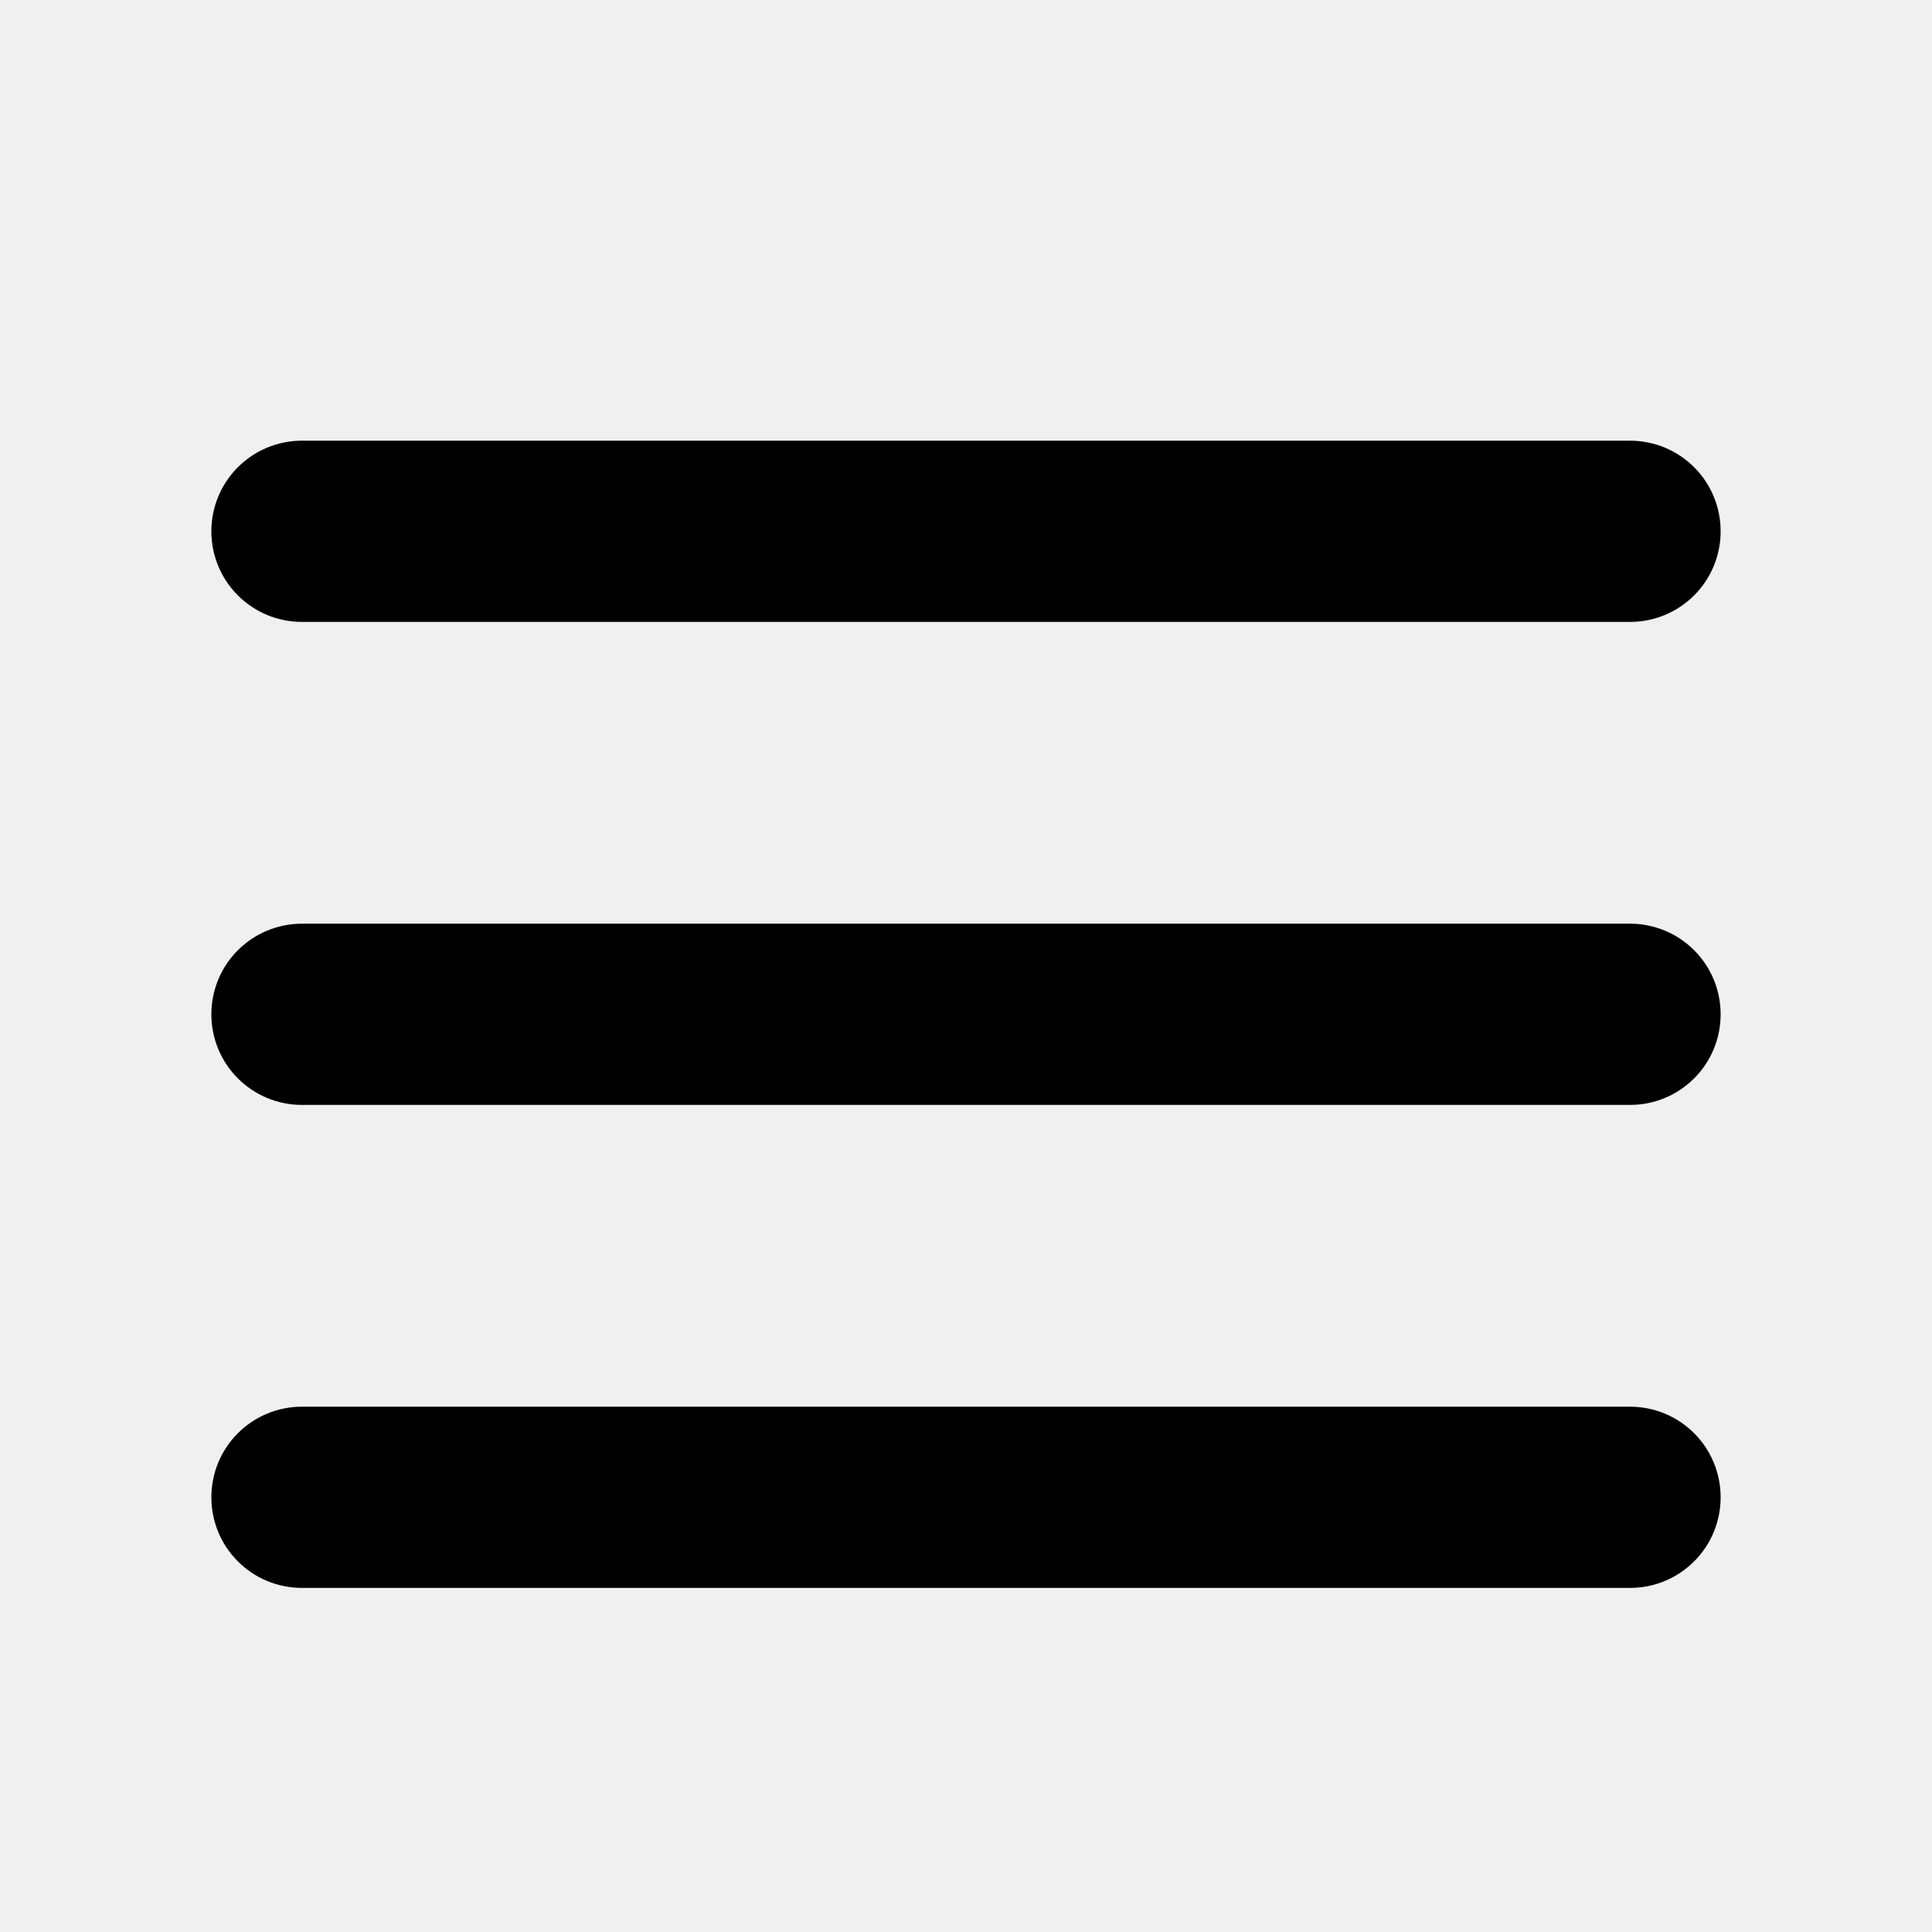
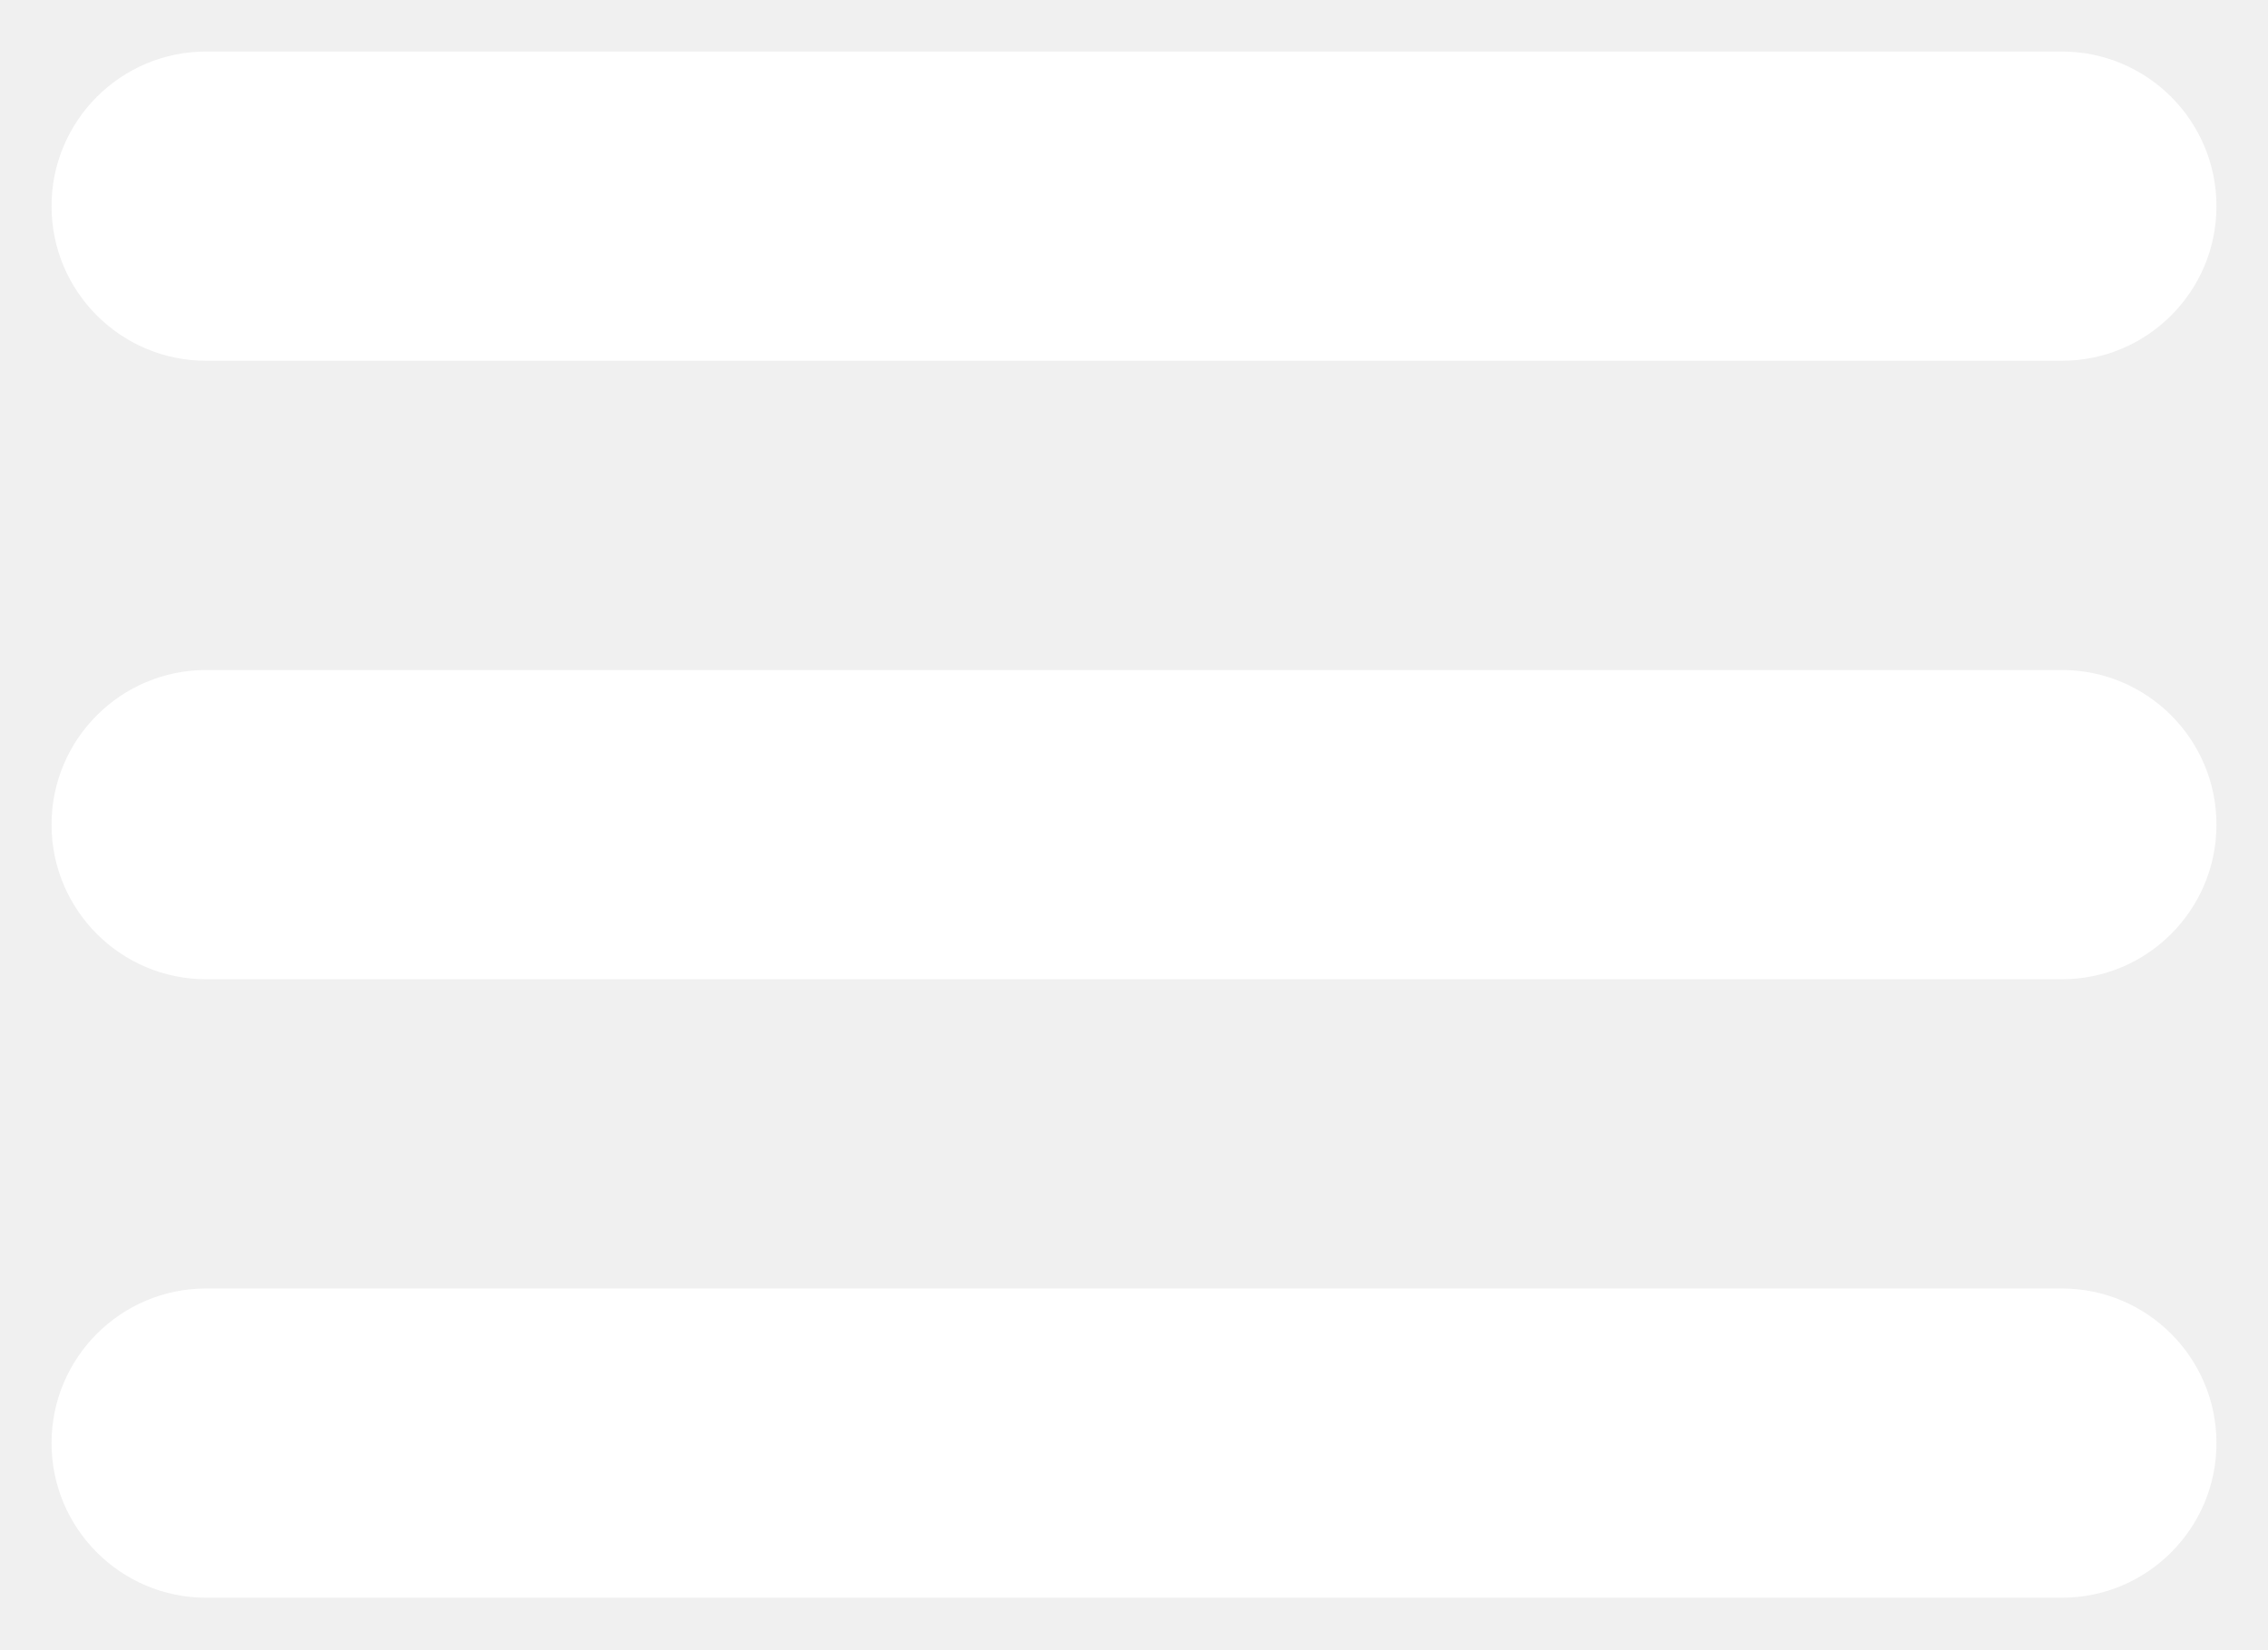
- <svg xmlns="http://www.w3.org/2000/svg" width="100%" height="100%" viewBox="0 0 20 20" fill="none">
-   <path d="M17.812 10.5C17.812 10.749 17.714 10.987 17.538 11.163C17.362 11.339 17.124 11.438 16.875 11.438H3.125C2.876 11.438 2.638 11.339 2.462 11.163C2.286 10.987 2.188 10.749 2.188 10.5C2.188 10.251 2.286 10.013 2.462 9.837C2.638 9.661 2.876 9.562 3.125 9.562H16.875C17.124 9.562 17.362 9.661 17.538 9.837C17.714 10.013 17.812 10.251 17.812 10.5ZM3.125 6.438H16.875C17.124 6.438 17.362 6.339 17.538 6.163C17.714 5.987 17.812 5.749 17.812 5.5C17.812 5.251 17.714 5.013 17.538 4.837C17.362 4.661 17.124 4.562 16.875 4.562H3.125C2.876 4.562 2.638 4.661 2.462 4.837C2.286 5.013 2.188 5.251 2.188 5.5C2.188 5.749 2.286 5.987 2.462 6.163C2.638 6.339 2.876 6.438 3.125 6.438ZM16.875 14.562H3.125C2.876 14.562 2.638 14.661 2.462 14.837C2.286 15.013 2.188 15.251 2.188 15.5C2.188 15.749 2.286 15.987 2.462 16.163C2.638 16.339 2.876 16.438 3.125 16.438H16.875C17.124 16.438 17.362 16.339 17.538 16.163C17.714 15.987 17.812 15.749 17.812 15.5C17.812 15.251 17.714 15.013 17.538 14.837C17.362 14.661 17.124 14.562 16.875 14.562Z" fill="currentColor" />
+ <svg xmlns="http://www.w3.org/2000/svg" width="22" height="16" viewBox="0 0 22 16" fill="none">
+   <path d="M2 3.5H20C20.828 3.5 21.5 2.828 21.5 2C21.5 1.172 20.828 0.5 20 0.5H2C1.172 0.5 0.5 1.172 0.5 2C0.5 2.828 1.172 3.5 2 3.5ZM20 6.5H2C1.172 6.5 0.5 7.172 0.5 8C0.5 8.828 1.172 9.5 2 9.5H20C20.828 9.5 21.5 8.828 21.5 8C21.5 7.172 20.828 6.5 20 6.5ZM20 12.5H2C1.172 12.5 0.5 13.172 0.5 14C0.5 14.828 1.172 15.5 2 15.5H20C20.828 15.5 21.5 14.828 21.5 14C21.5 13.172 20.828 12.5 20 12.5Z" fill="white" />
</svg>
